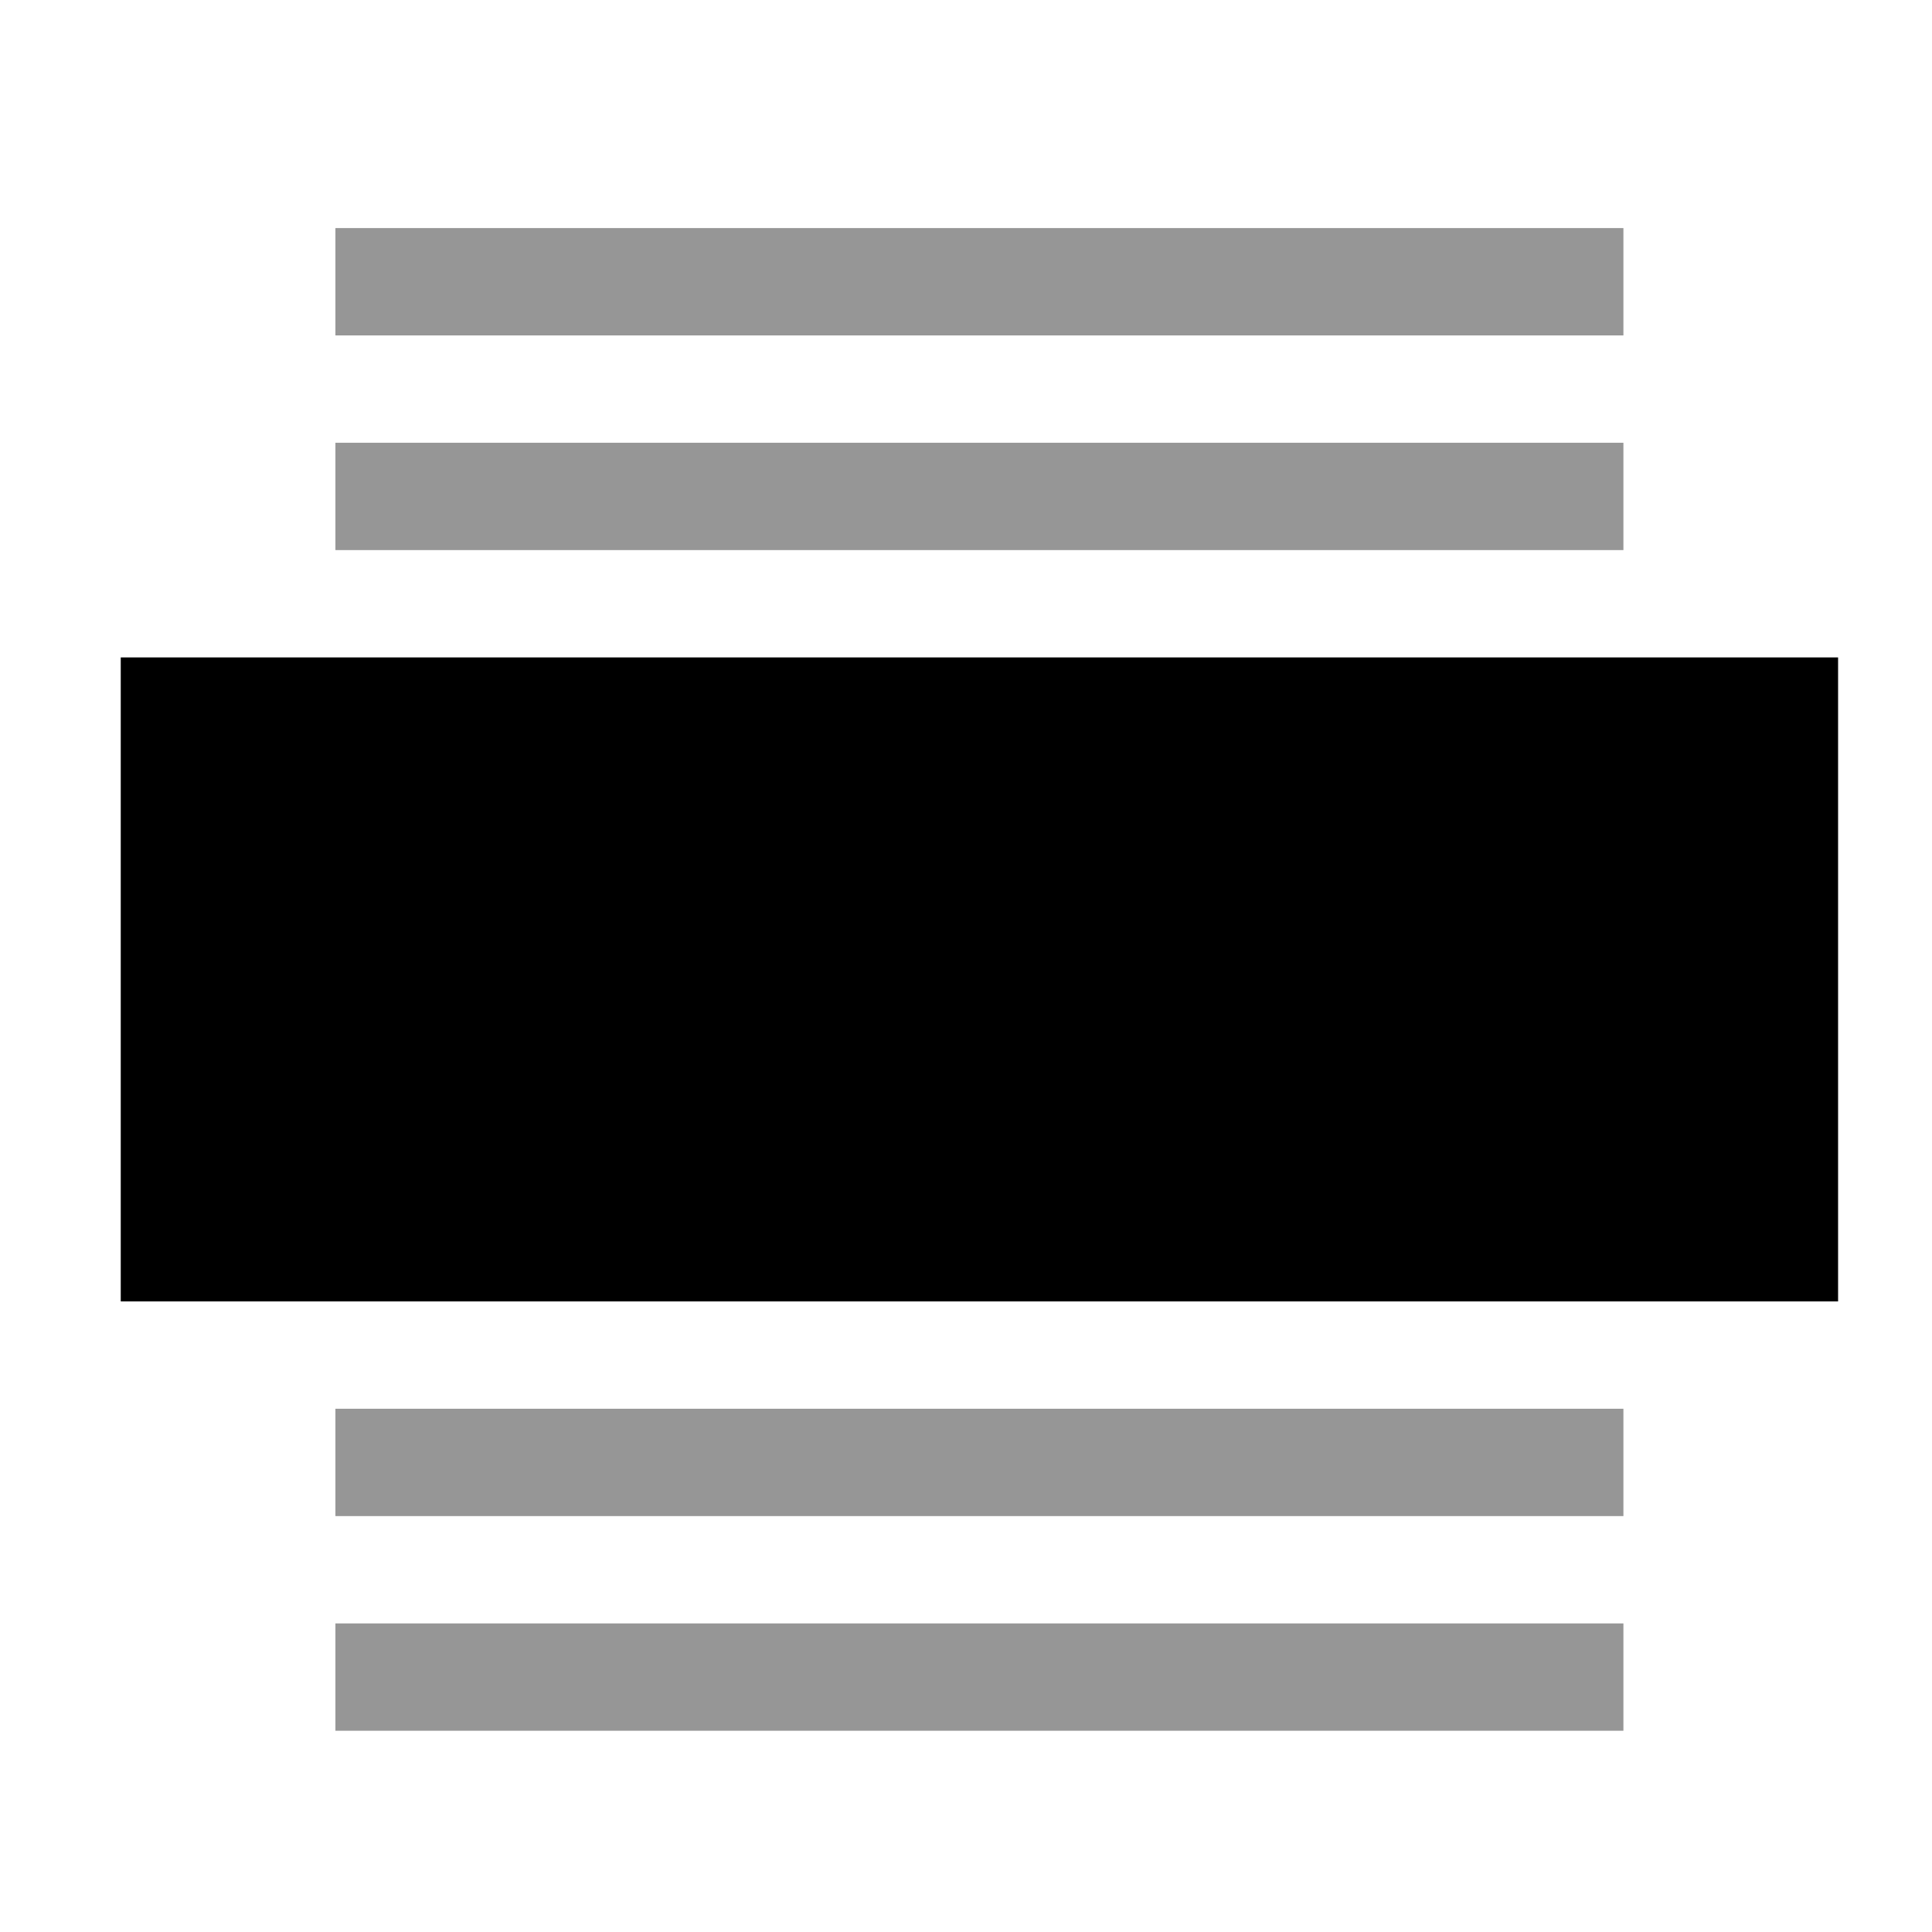
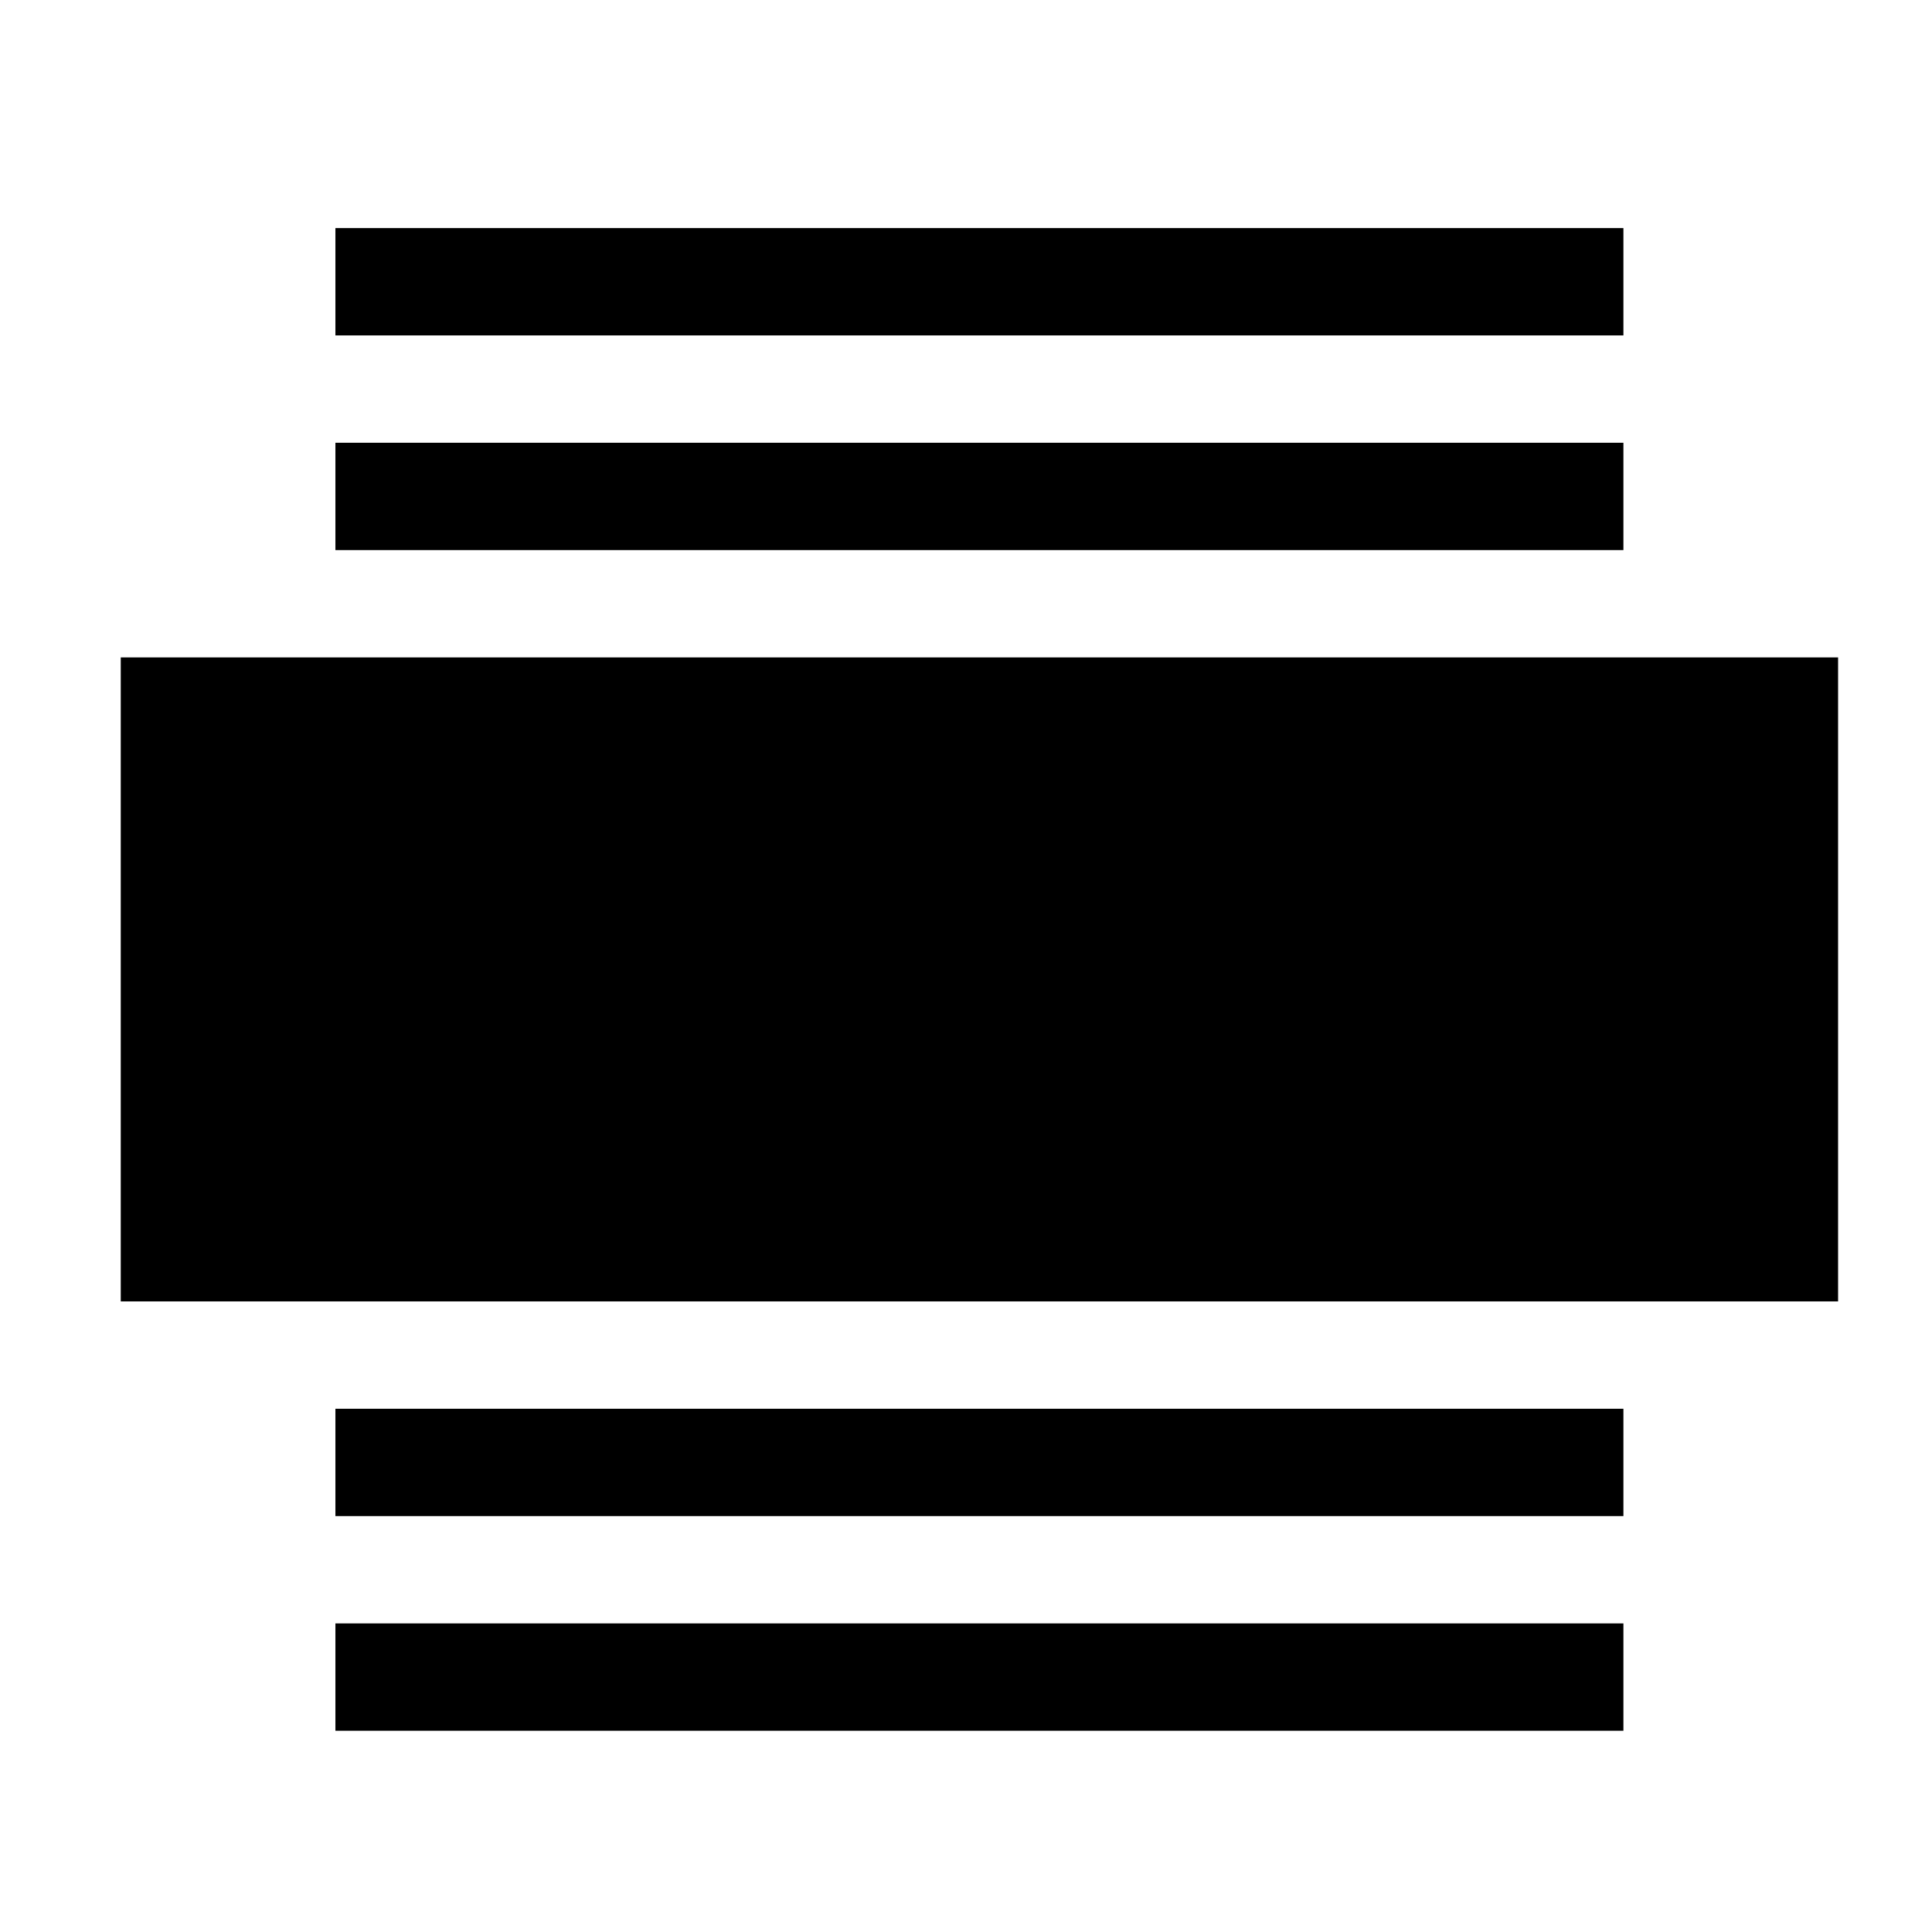
<svg xmlns="http://www.w3.org/2000/svg" version="1.1" viewBox="0 0 72 72" width="72" height="72">
  <g id="Layer1" name="Layer 1" opacity="1">
    <g id="Shape1">
      <path id="shapePath1" d="M4.5,24.5 L68.5,24.5 L68.5,48.5 L4.5,48.5 L4.5,24.5 Z" style="stroke:none;fill-rule:evenodd;fill:#000000;fill-opacity:1;" />
    </g>
    <g id="Shape2">
-       <path id="shapePath2" d="M12.5,8.5 L60.5,8.5 L60.5,12.5 L12.5,12.5 L12.5,8.5 Z" style="stroke:none;fill-rule:evenodd;fill:#969696;fill-opacity:1;" />
+       <path id="shapePath2" d="M12.5,8.5 L60.5,8.5 L60.5,12.5 L12.5,12.5 L12.5,8.5 Z" style="stroke:none;fill-rule:evenodd;fill:currentColor;fill-opacity:1;" />
    </g>
    <g id="Shape3">
-       <path id="shapePath3" d="M12.5,16.5 L60.5,16.5 L60.5,20.5 L12.5,20.5 L12.5,16.5 Z" style="stroke:none;fill-rule:evenodd;fill:#969696;fill-opacity:1;" />
+       <path id="shapePath3" d="M12.5,16.5 L60.5,16.5 L60.5,20.5 L12.5,20.5 L12.5,16.5 Z" style="stroke:none;fill-rule:evenodd;fill:currentColor;fill-opacity:1;" />
    </g>
    <g id="Shape4">
-       <path id="shapePath4" d="M12.5,52.5 L60.5,52.5 L60.5,56.5 L12.5,56.5 L12.5,52.5 Z" style="stroke:none;fill-rule:evenodd;fill:#969696;fill-opacity:1;" />
+       <path id="shapePath4" d="M12.5,52.5 L60.5,52.5 L60.5,56.5 L12.5,56.5 L12.5,52.5 Z" style="stroke:none;fill-rule:evenodd;fill:currentColor;fill-opacity:1;" />
    </g>
    <g id="Shape5">
-       <path id="shapePath5" d="M12.5,60.5 L60.5,60.5 L60.5,64.5 L12.5,64.5 L12.5,60.5 Z" style="stroke:none;fill-rule:evenodd;fill:#969696;fill-opacity:1;" />
+       <path id="shapePath5" d="M12.5,60.5 L60.5,60.5 L60.5,64.5 L12.5,64.5 L12.5,60.5 Z" style="stroke:none;fill-rule:evenodd;fill:currentColor;fill-opacity:1;" />
    </g>
  </g>
</svg>
